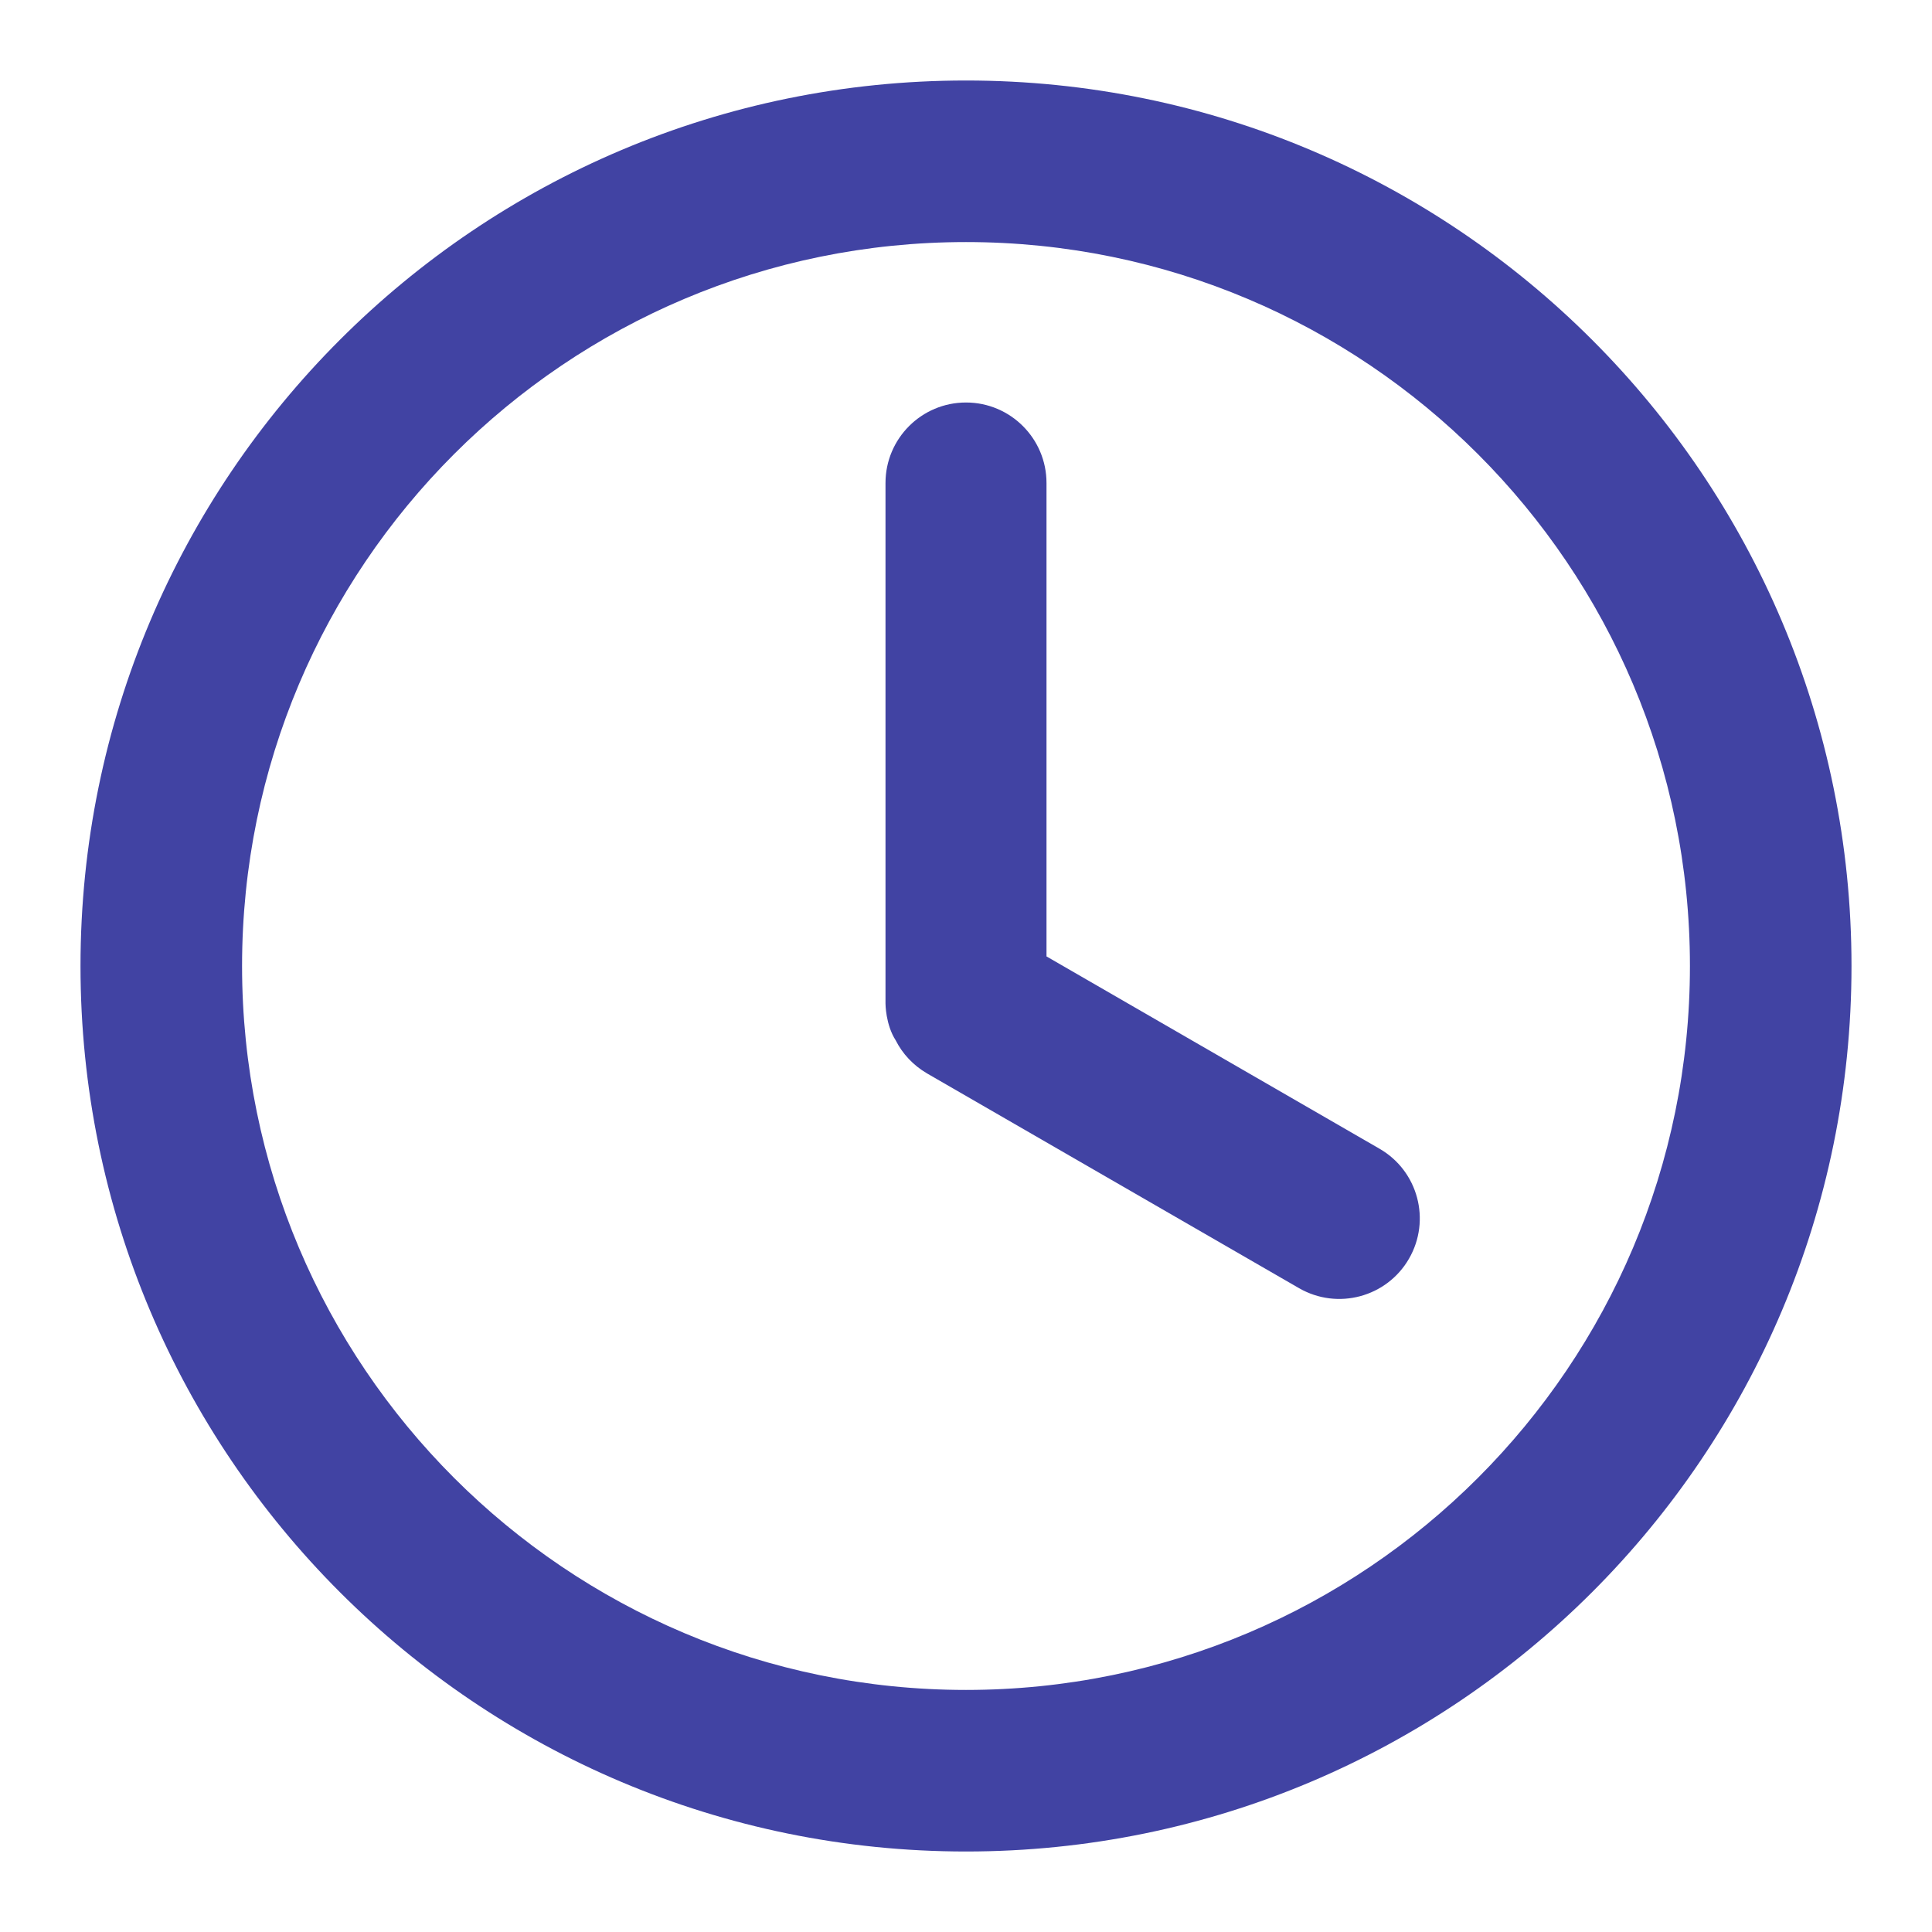
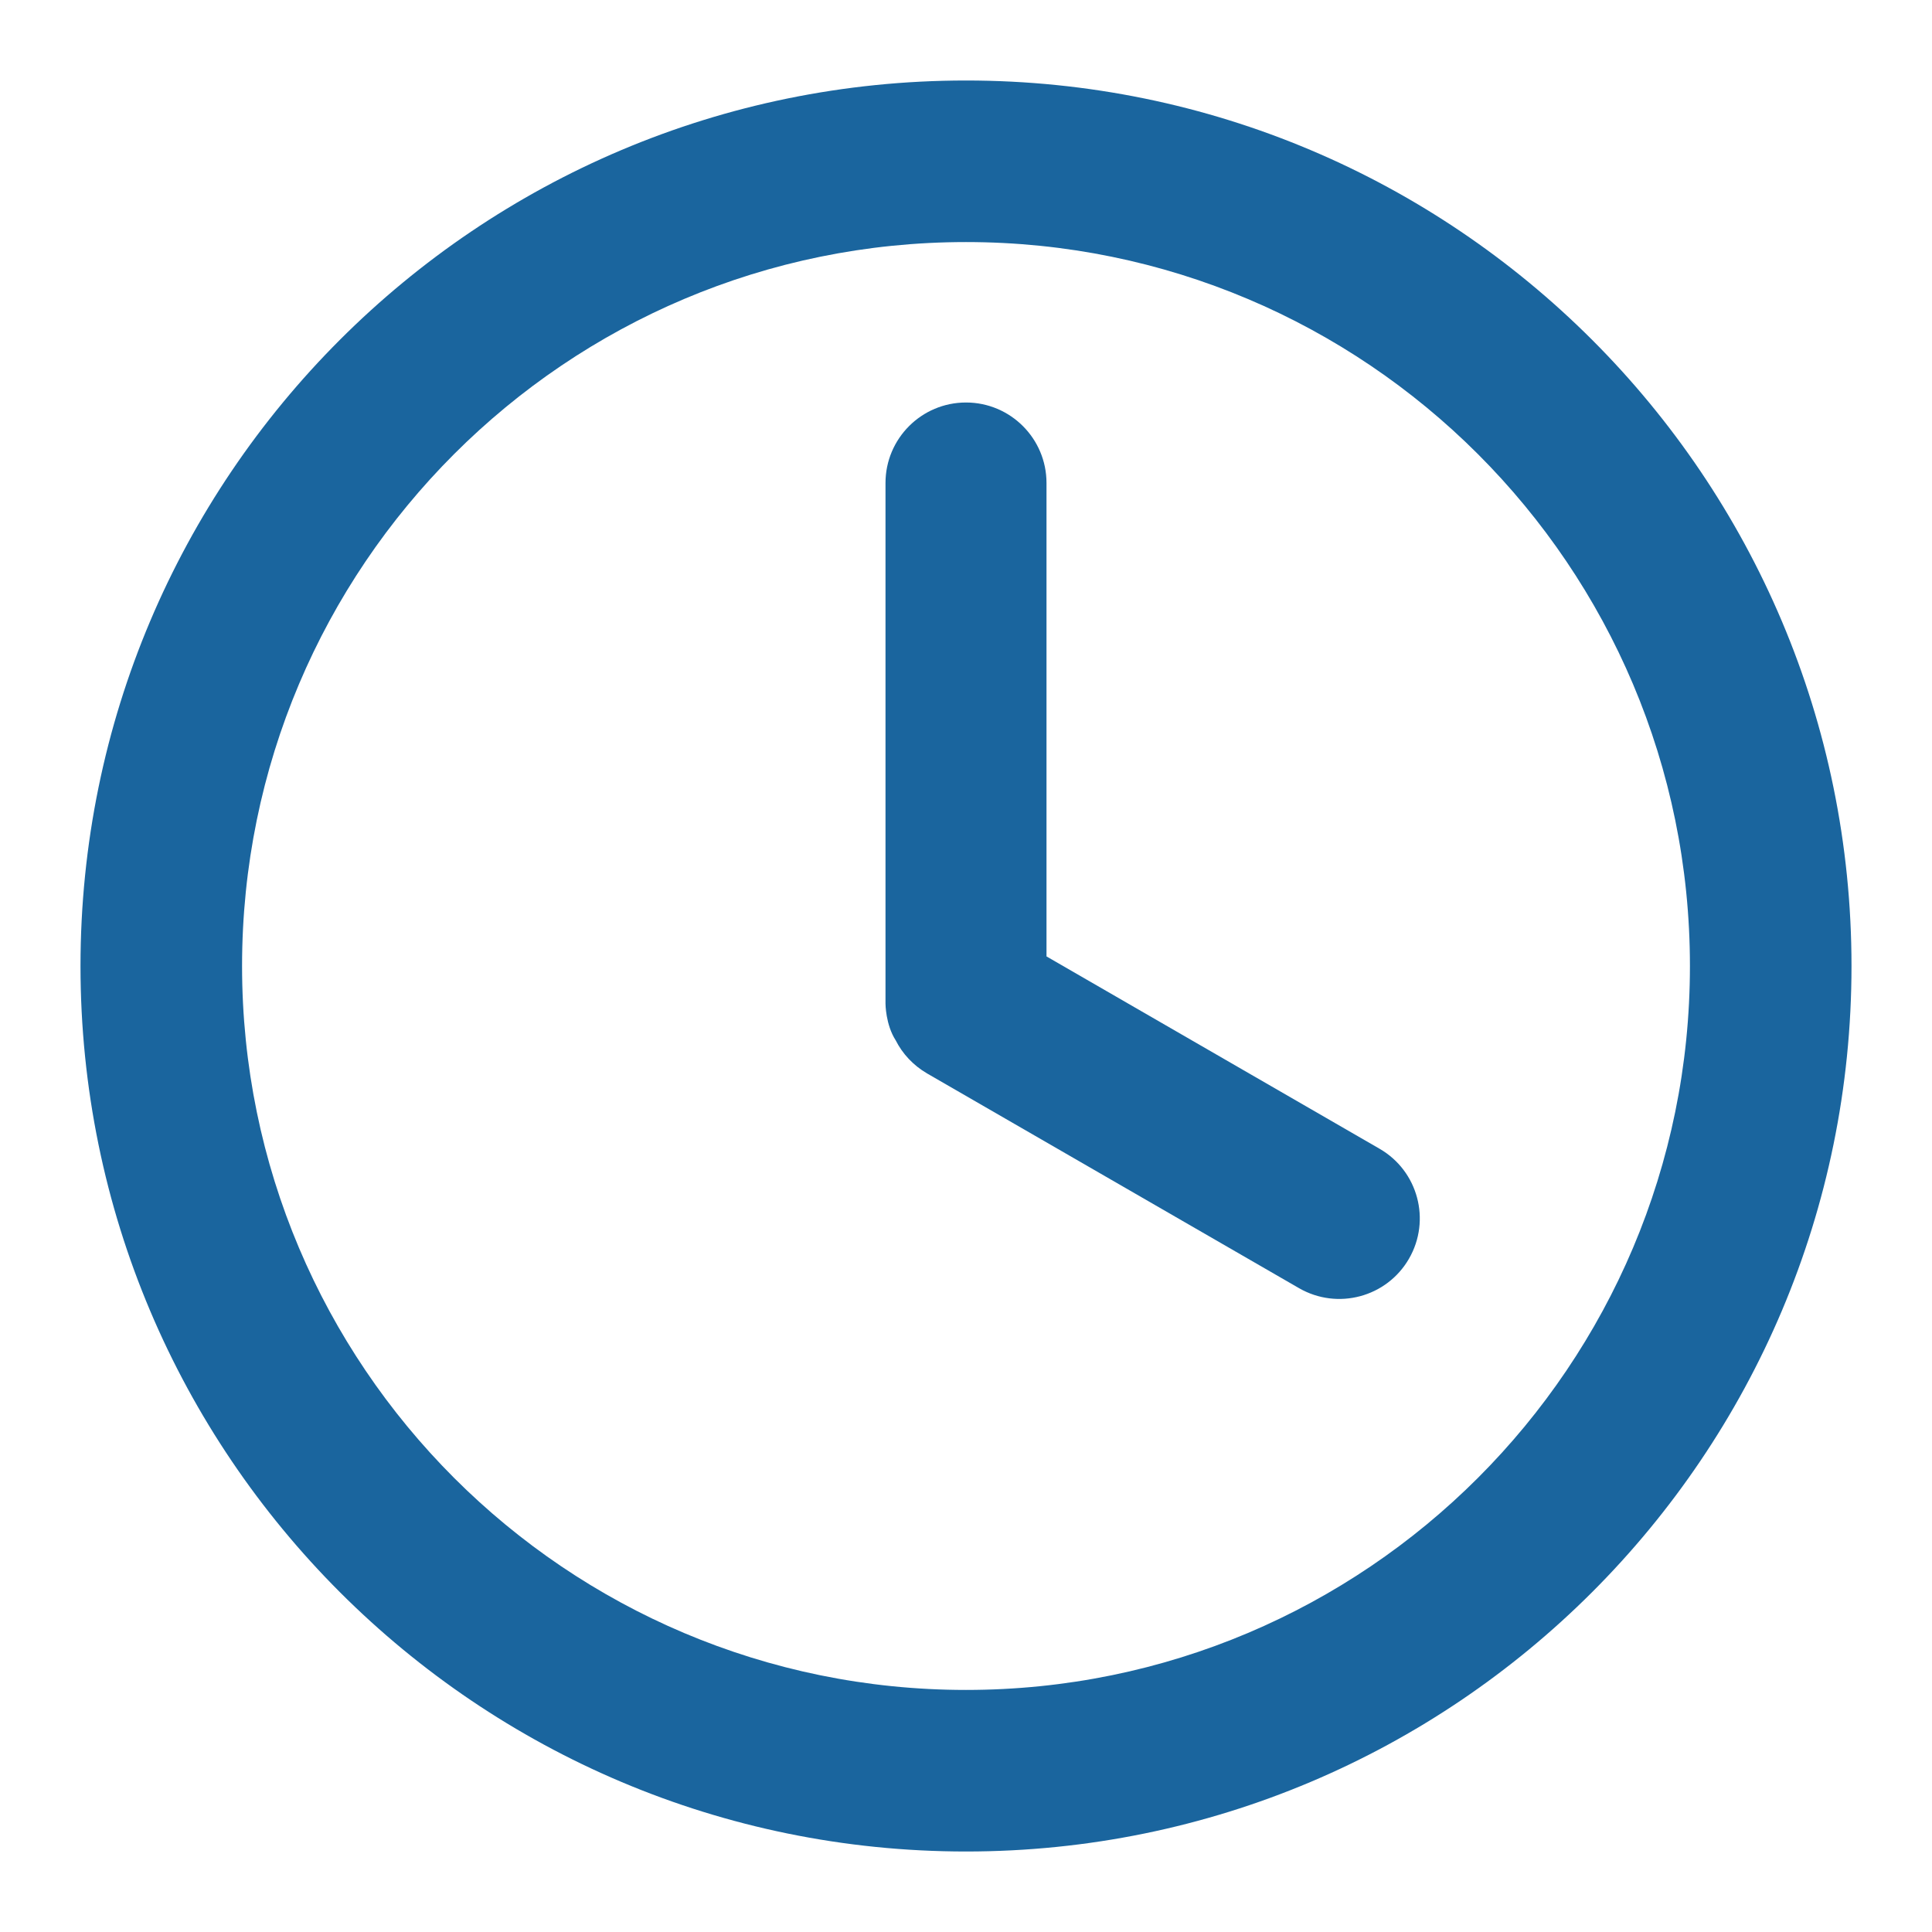
- <svg xmlns="http://www.w3.org/2000/svg" width="64px" height="64px" viewBox="0 0 24 24" fill="none">
+ <svg xmlns="http://www.w3.org/2000/svg" width="67px" height="67px" viewBox="0 0 24 24" fill="none">
  <g id="SVGRepo_bgCarrier" stroke-width="0" />
  <g id="SVGRepo_tracerCarrier" stroke-linecap="round" stroke-linejoin="round" />
  <g id="SVGRepo_iconCarrier">
-     <path d="M23 12C23 18.075 18.075 23 12 23C5.925 23 1 18.075 1 12C1 5.925 5.925 1 12 1C18.075 1 23 5.925 23 12ZM3.007 12C3.007 16.967 7.033 20.993 12 20.993C16.967 20.993 20.993 16.967 20.993 12C20.993 7.033 16.967 3.007 12 3.007C7.033 3.007 3.007 7.033 3.007 12Z" fill="#4143a3" />
-     <path d="M12 5C11.448 5 11 5.448 11 6V12.467C11 12.467 11 12.727 11.127 12.924C11.211 13.09 11.344 13.234 11.517 13.335L16.137 16.002C16.616 16.278 17.227 16.114 17.503 15.636C17.779 15.158 17.616 14.546 17.137 14.27L13 11.881V6C13 5.448 12.552 5 12 5Z" fill="#4143a3" />
+     <path d="M23 12C23 18.075 18.075 23 12 23C5.925 23 1 18.075 1 12C1 5.925 5.925 1 12 1C18.075 1 23 5.925 23 12ZM3.007 12C3.007 16.967 7.033 20.993 12 20.993C16.967 20.993 20.993 16.967 20.993 12C20.993 7.033 16.967 3.007 12 3.007C7.033 3.007 3.007 7.033 3.007 12Z" fill="#1a659e" />
+     <path d="M12 5C11.448 5 11 5.448 11 6V12.467C11 12.467 11 12.727 11.127 12.924C11.211 13.09 11.344 13.234 11.517 13.335L16.137 16.002C16.616 16.278 17.227 16.114 17.503 15.636C17.779 15.158 17.616 14.546 17.137 14.27L13 11.881V6C13 5.448 12.552 5 12 5Z" fill="#1a659e" />
  </g>
</svg>
